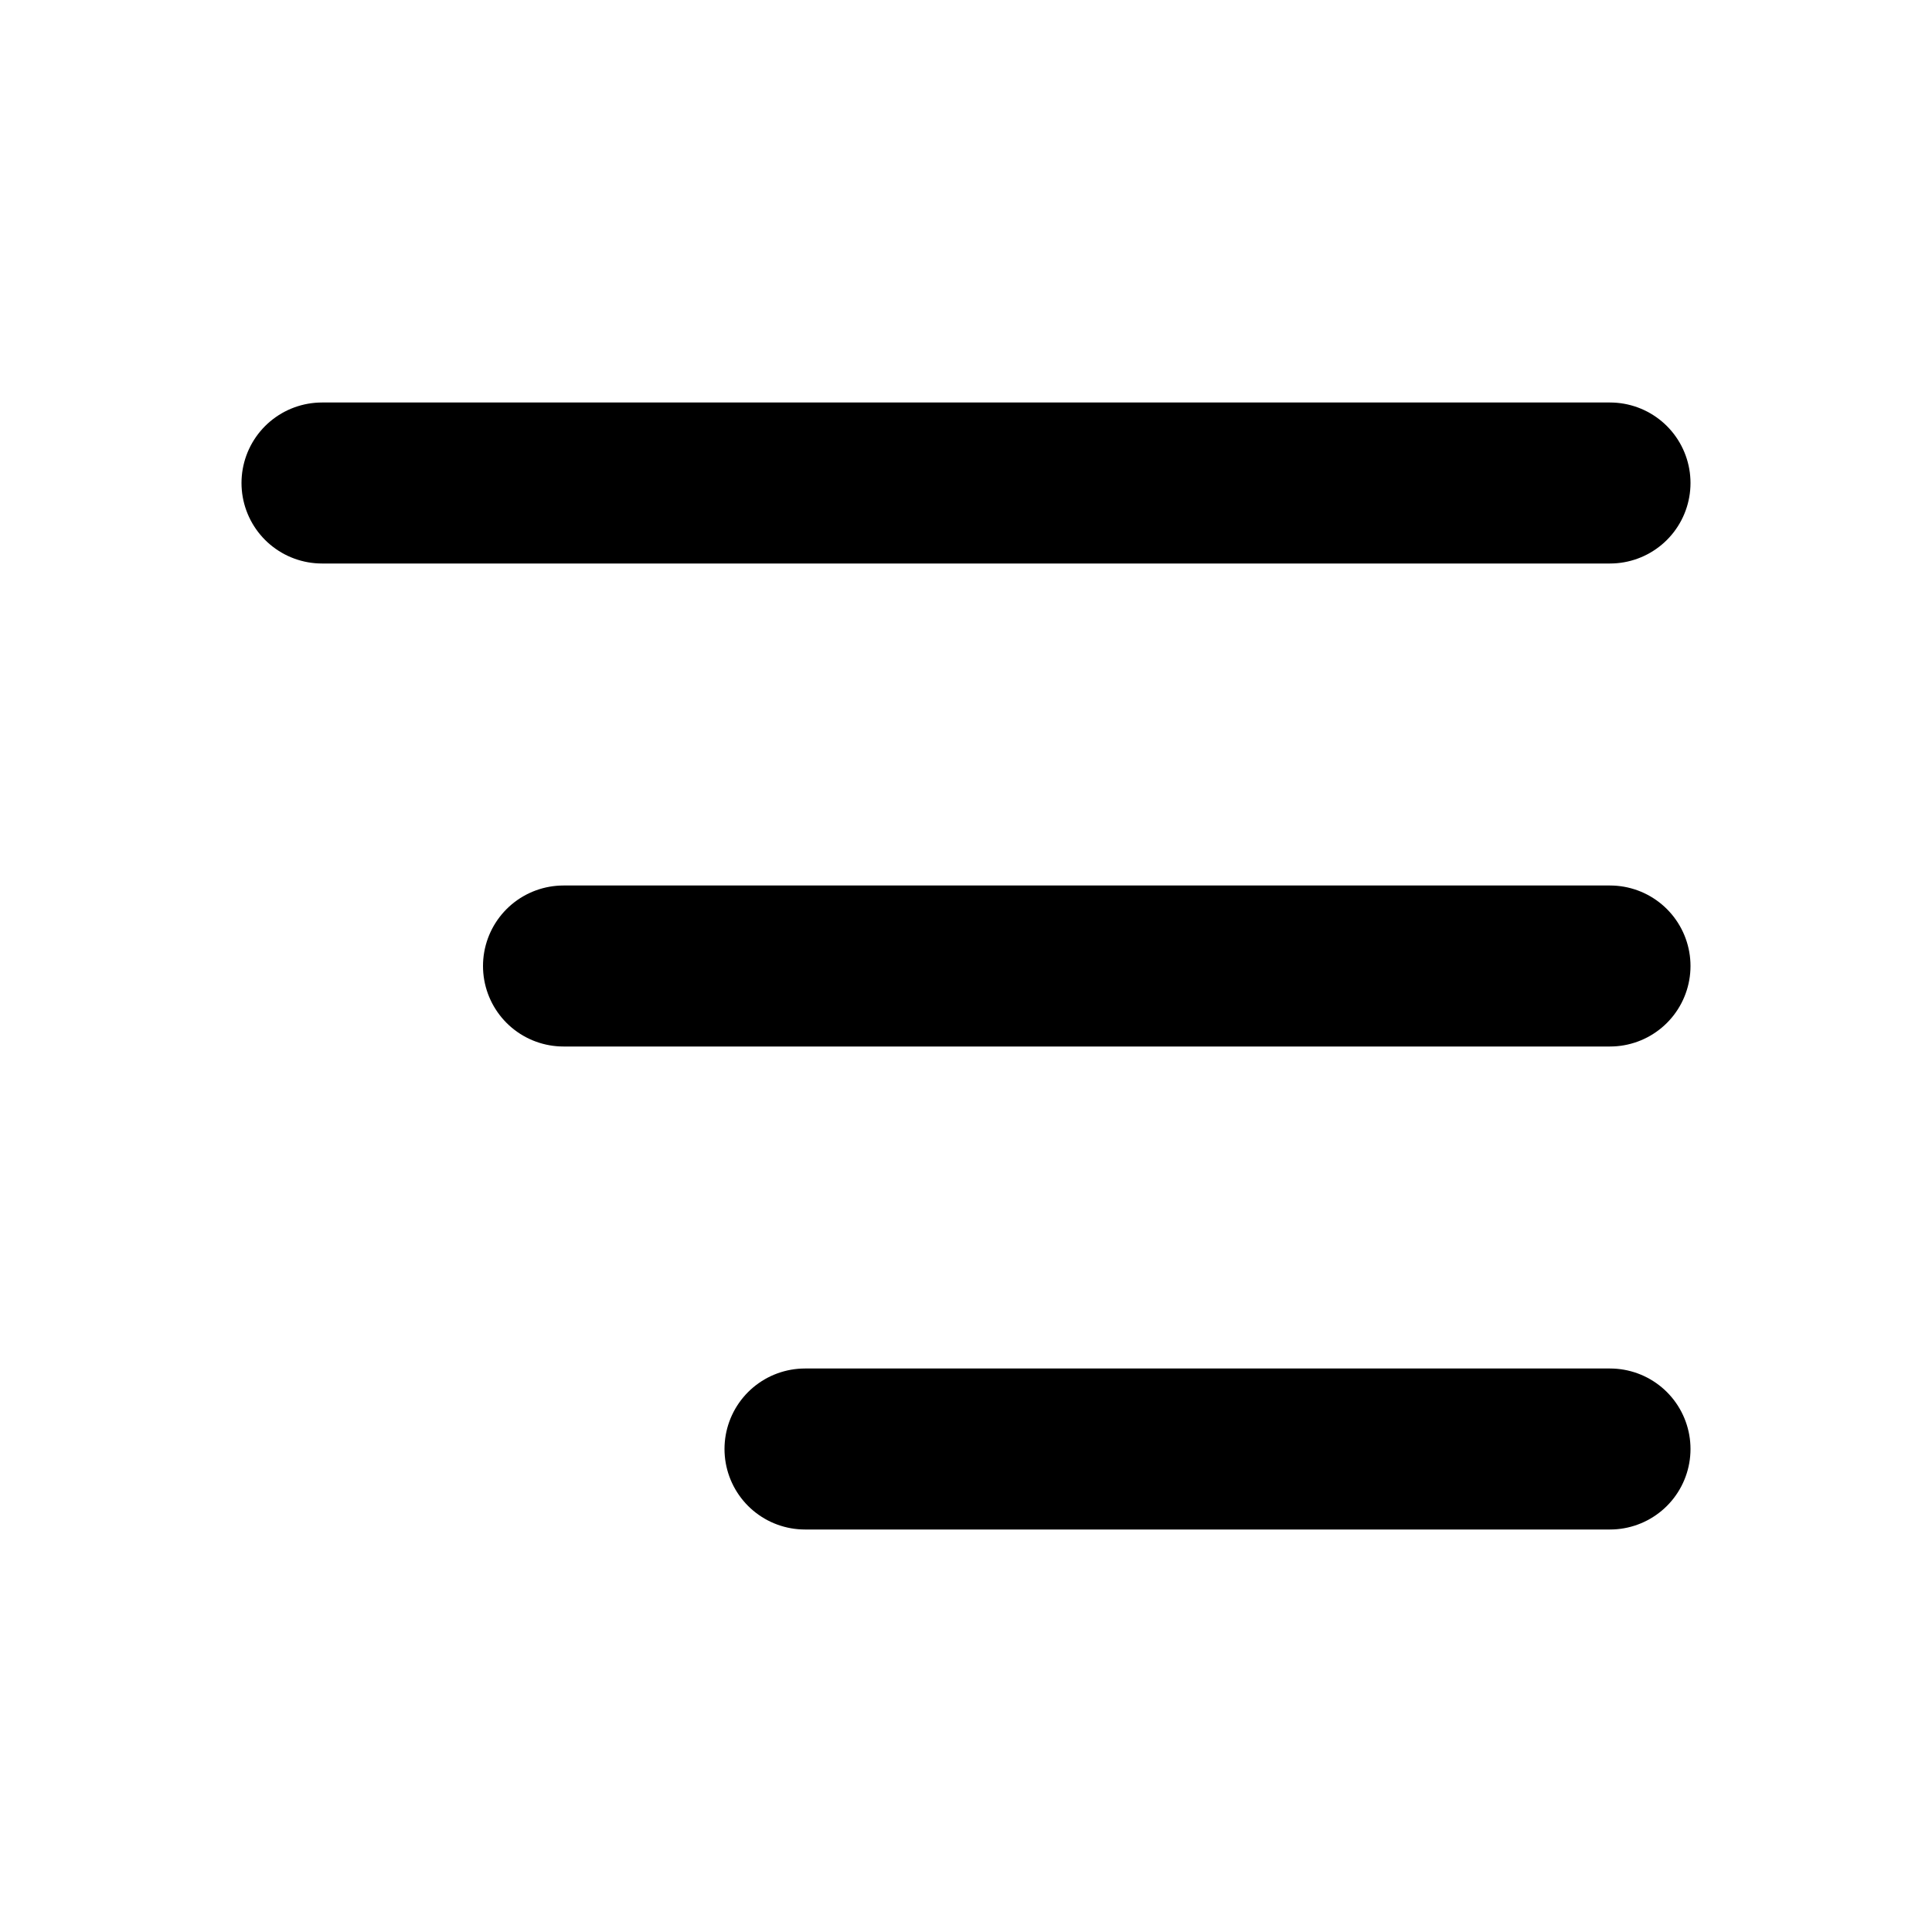
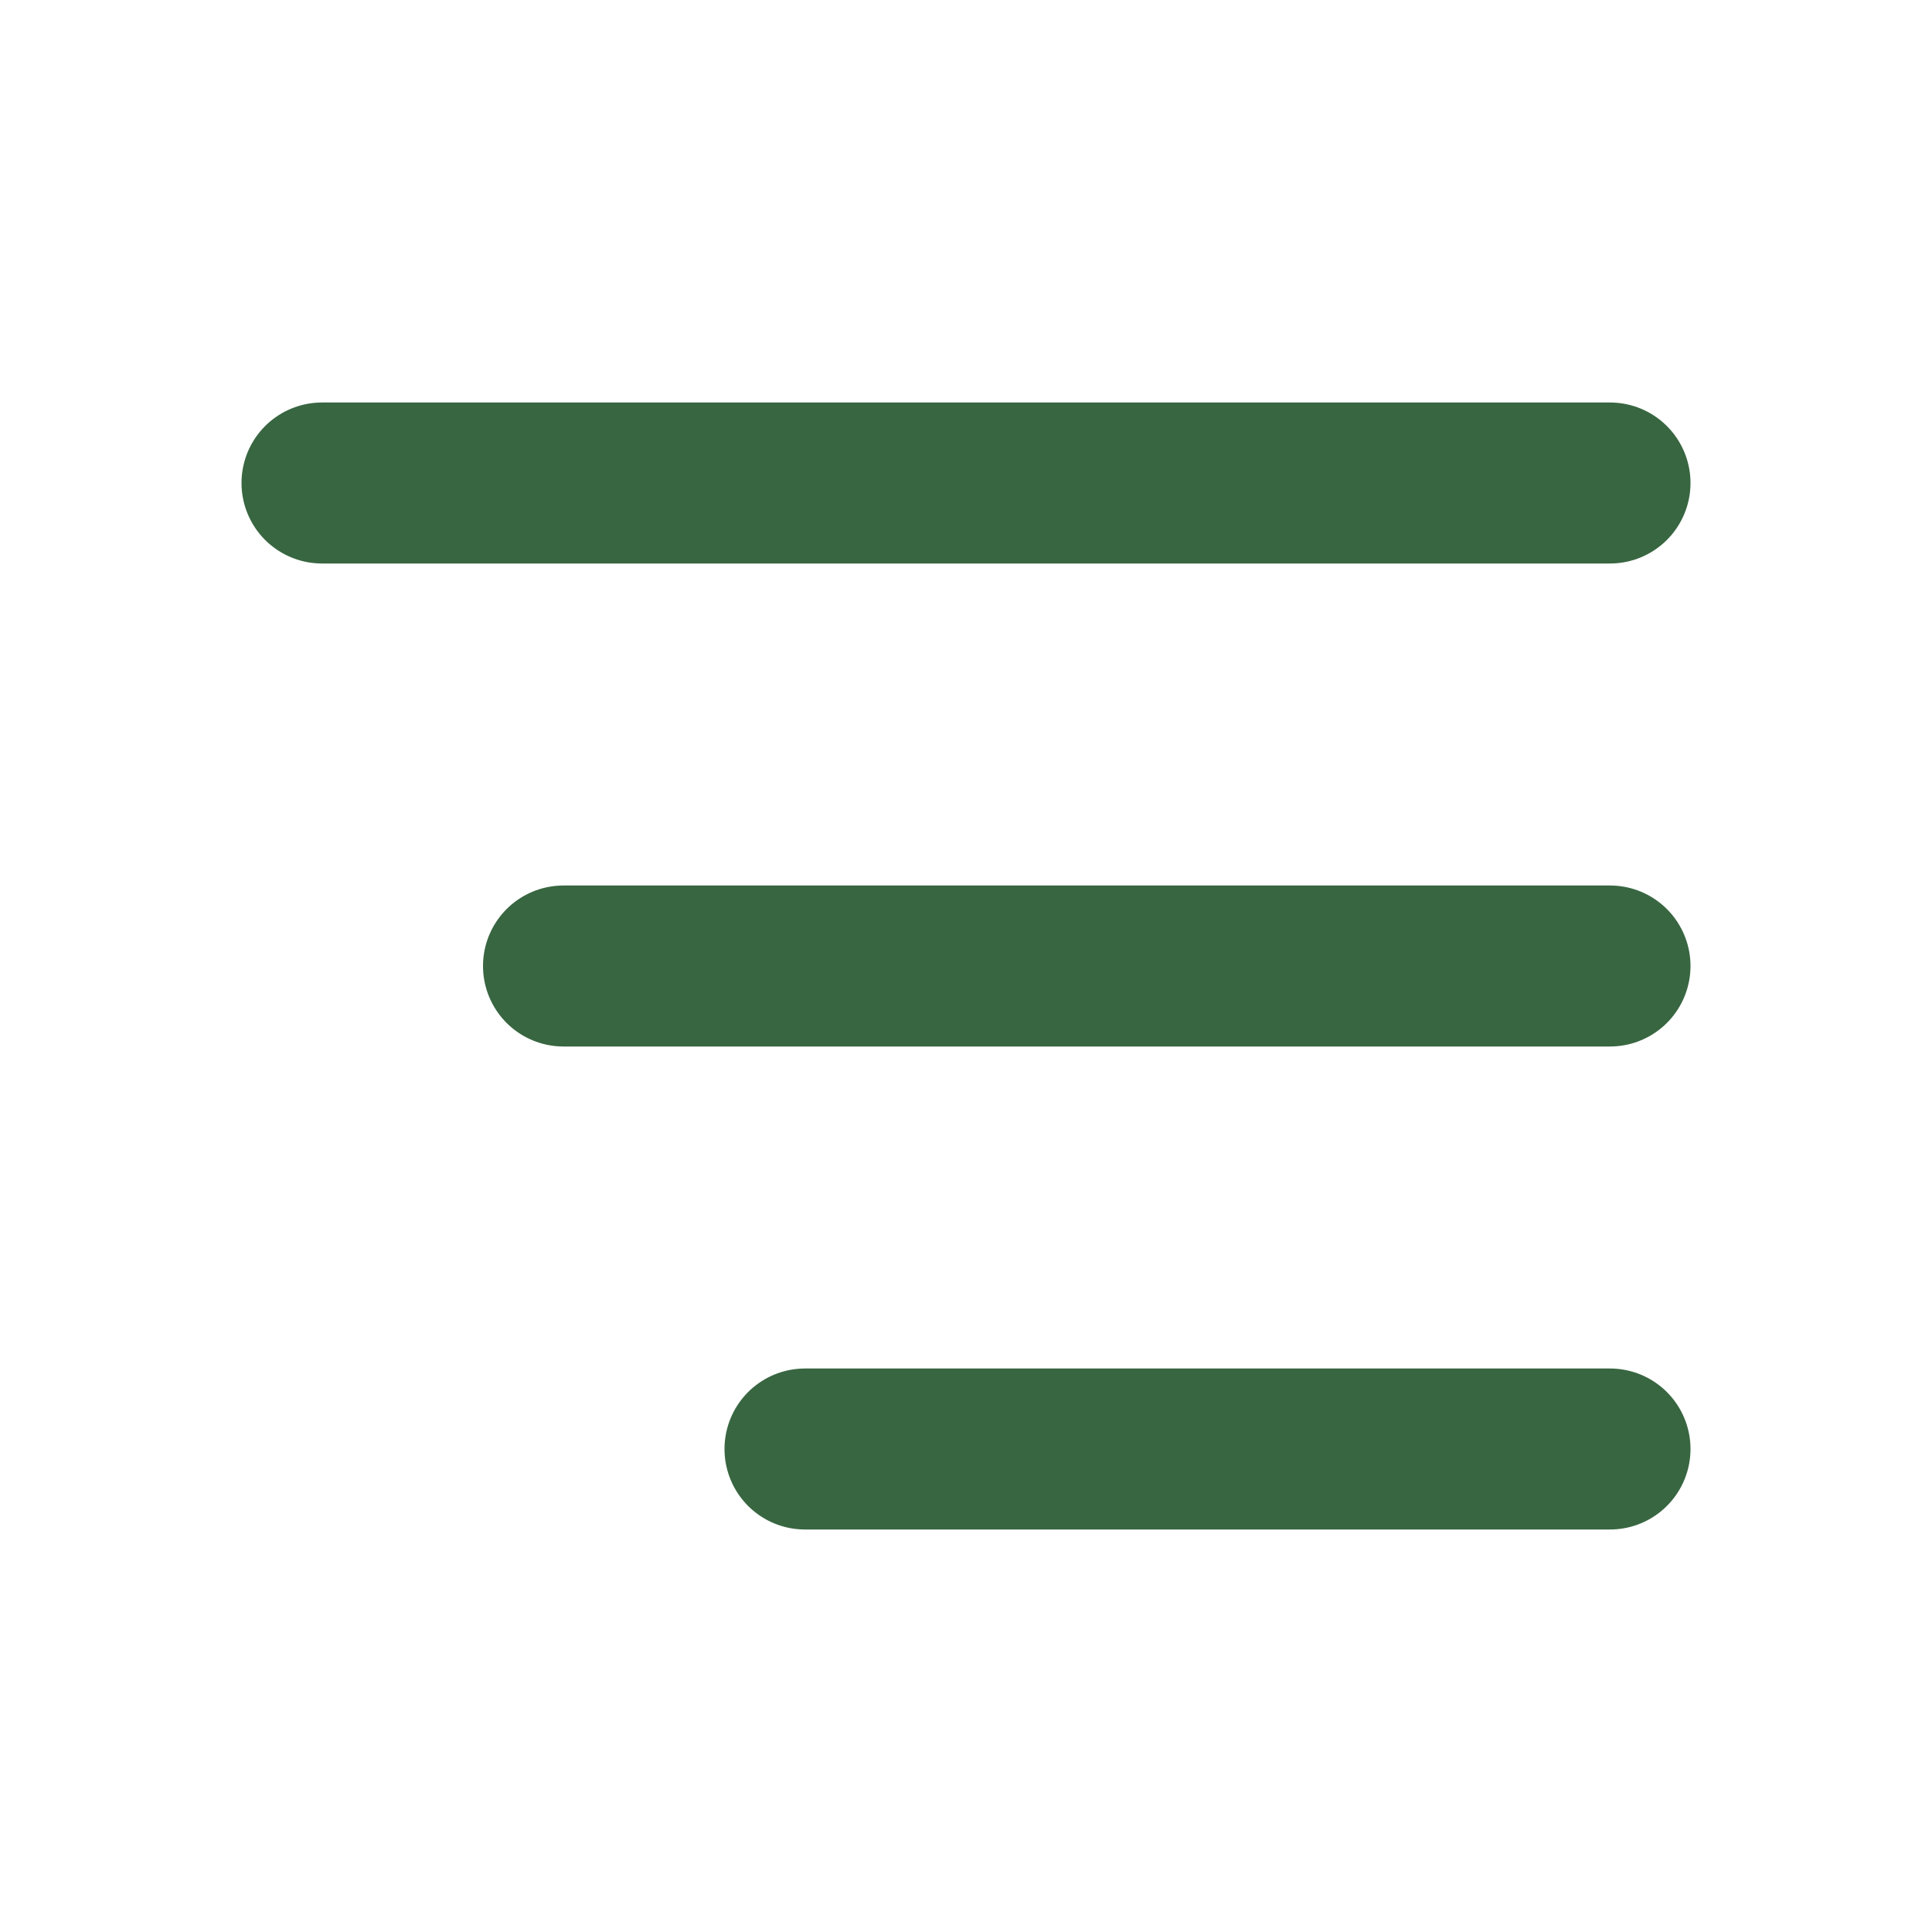
- <svg xmlns="http://www.w3.org/2000/svg" width="24" height="24" viewBox="0 0 24 24" fill="none" stroke="currentColor" stroke-width="2" stroke-linecap="round" stroke-linejoin="round">
+ <svg xmlns="http://www.w3.org/2000/svg" width="24" height="24" viewBox="0 0 24 24" fill="none" stroke="#386641" stroke-width="2" stroke-linecap="round" stroke-linejoin="round">
  <path stroke="none" d="M0 0h24v24H0z" fill="none" />
  <path d="M4 6h16" />
  <path d="M7 12h13" />
  <path d="M10 18h10" />
</svg>
